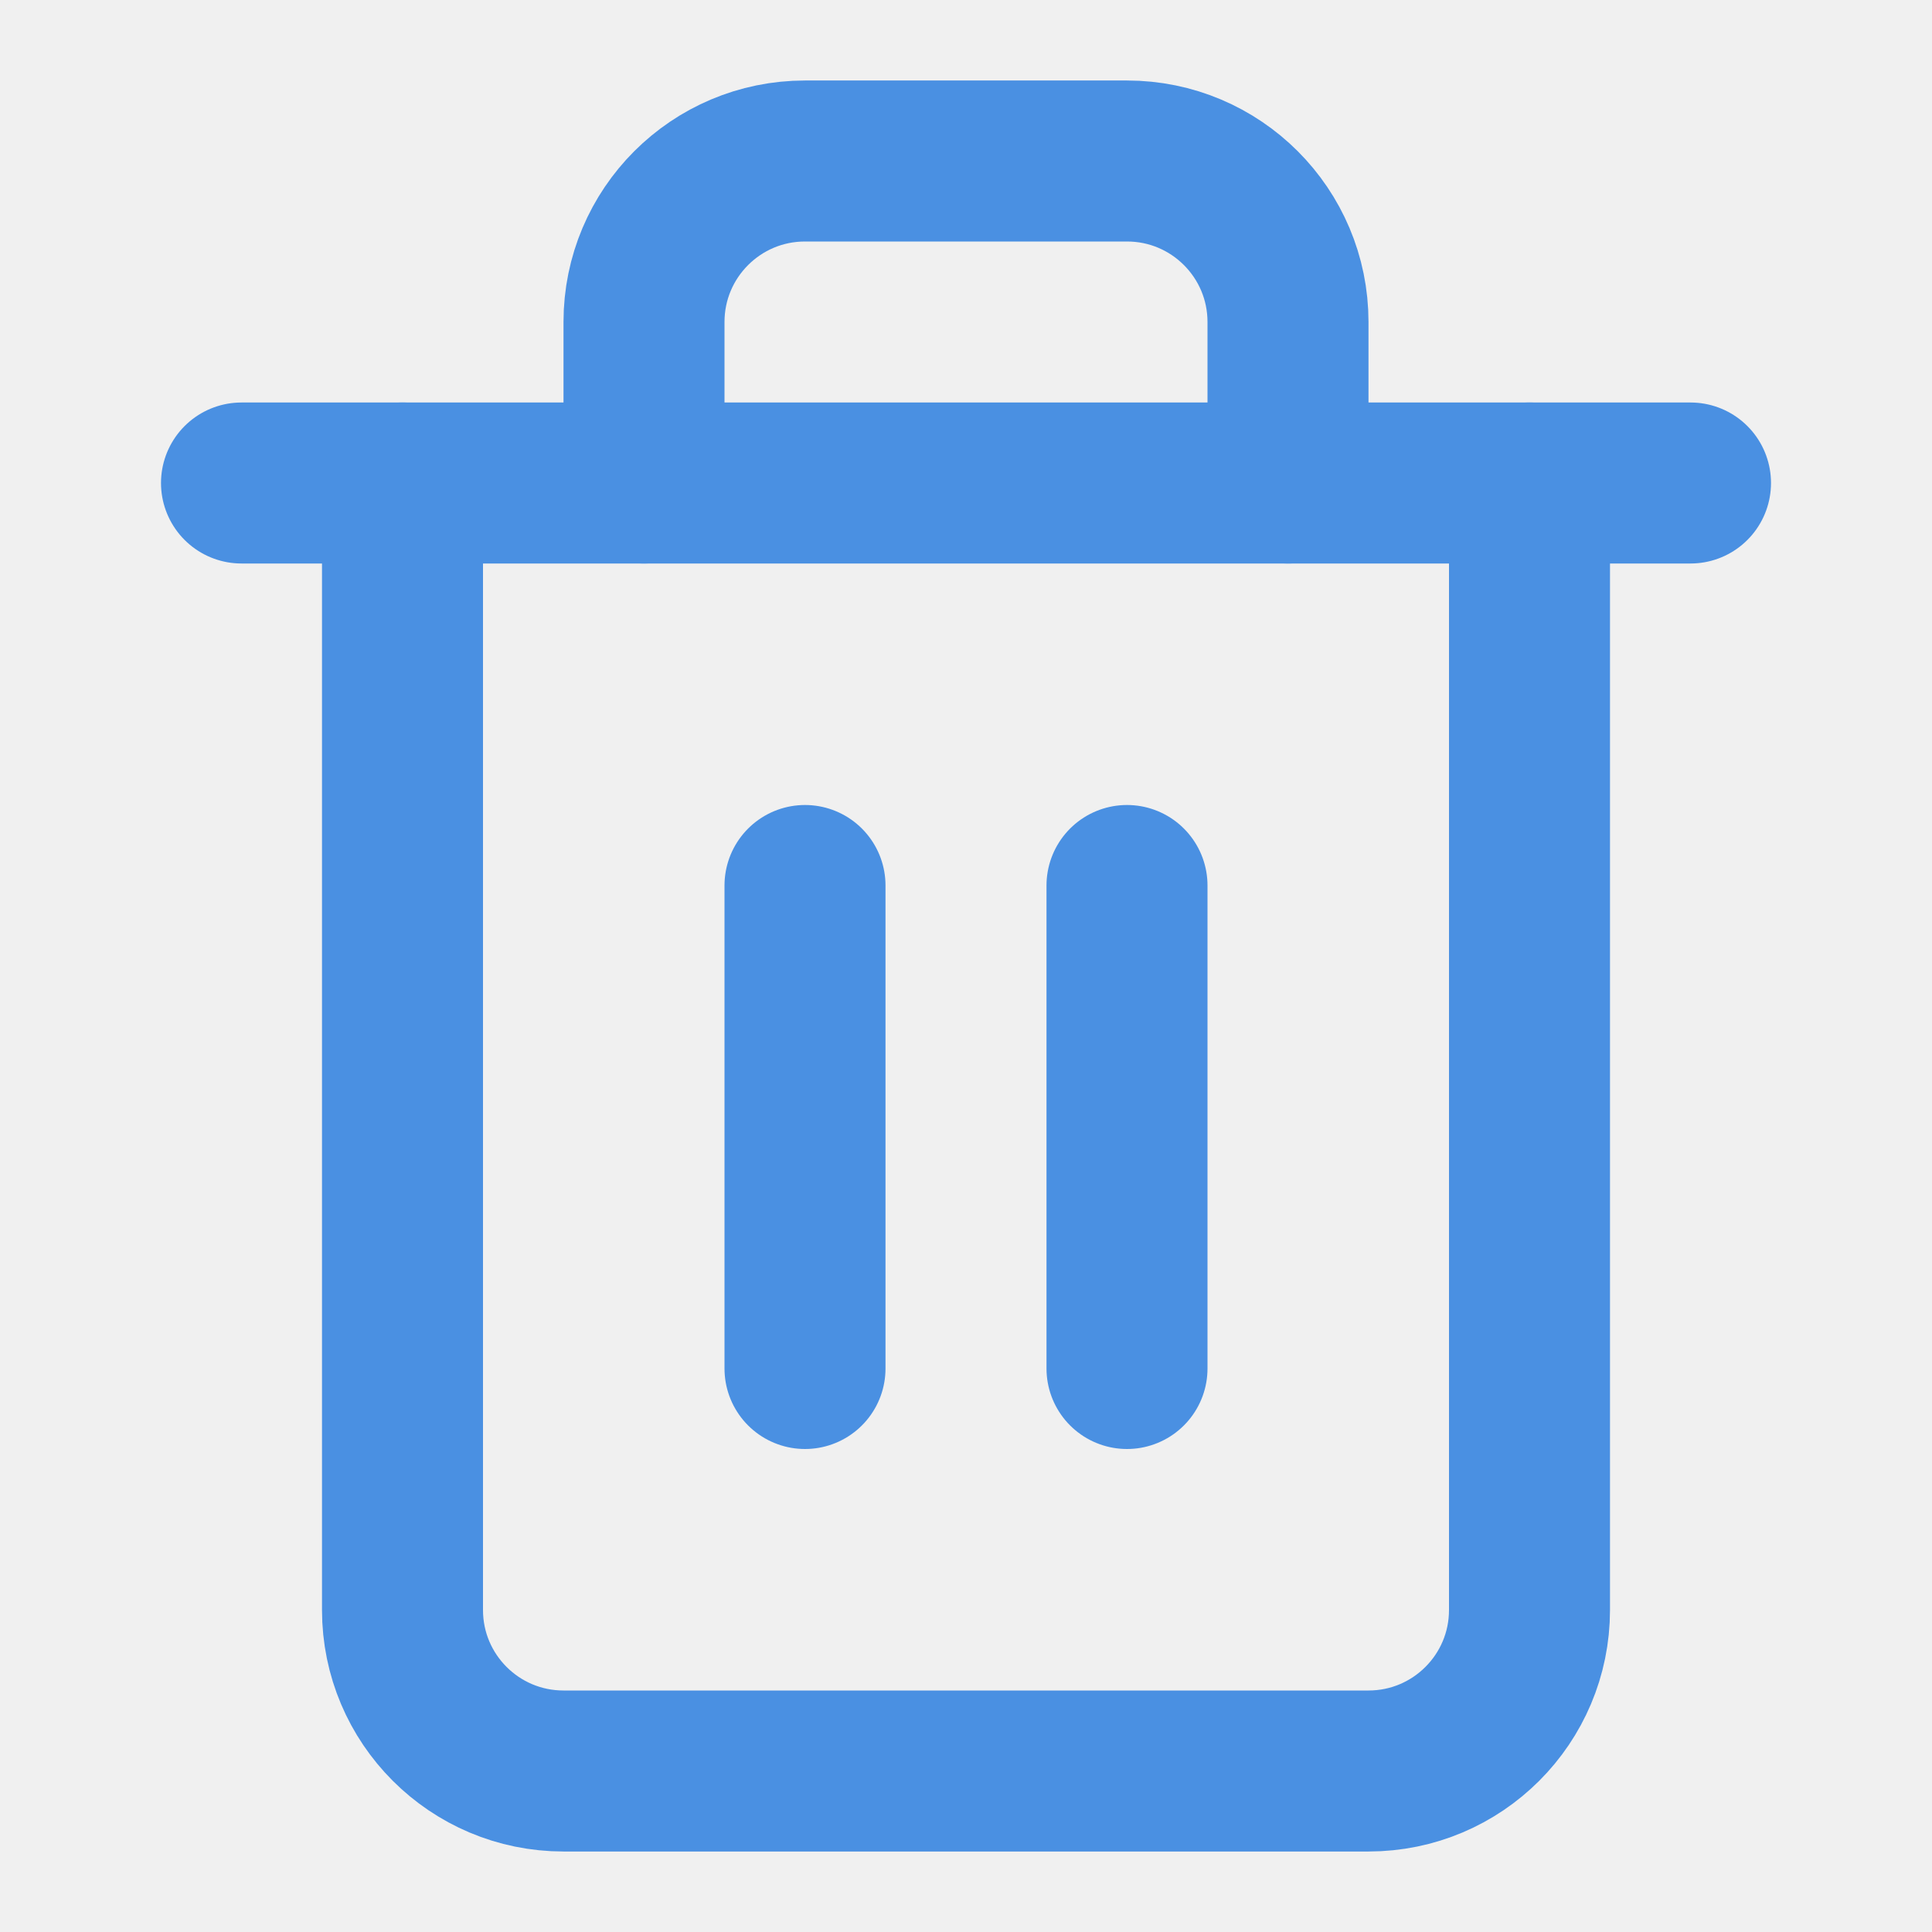
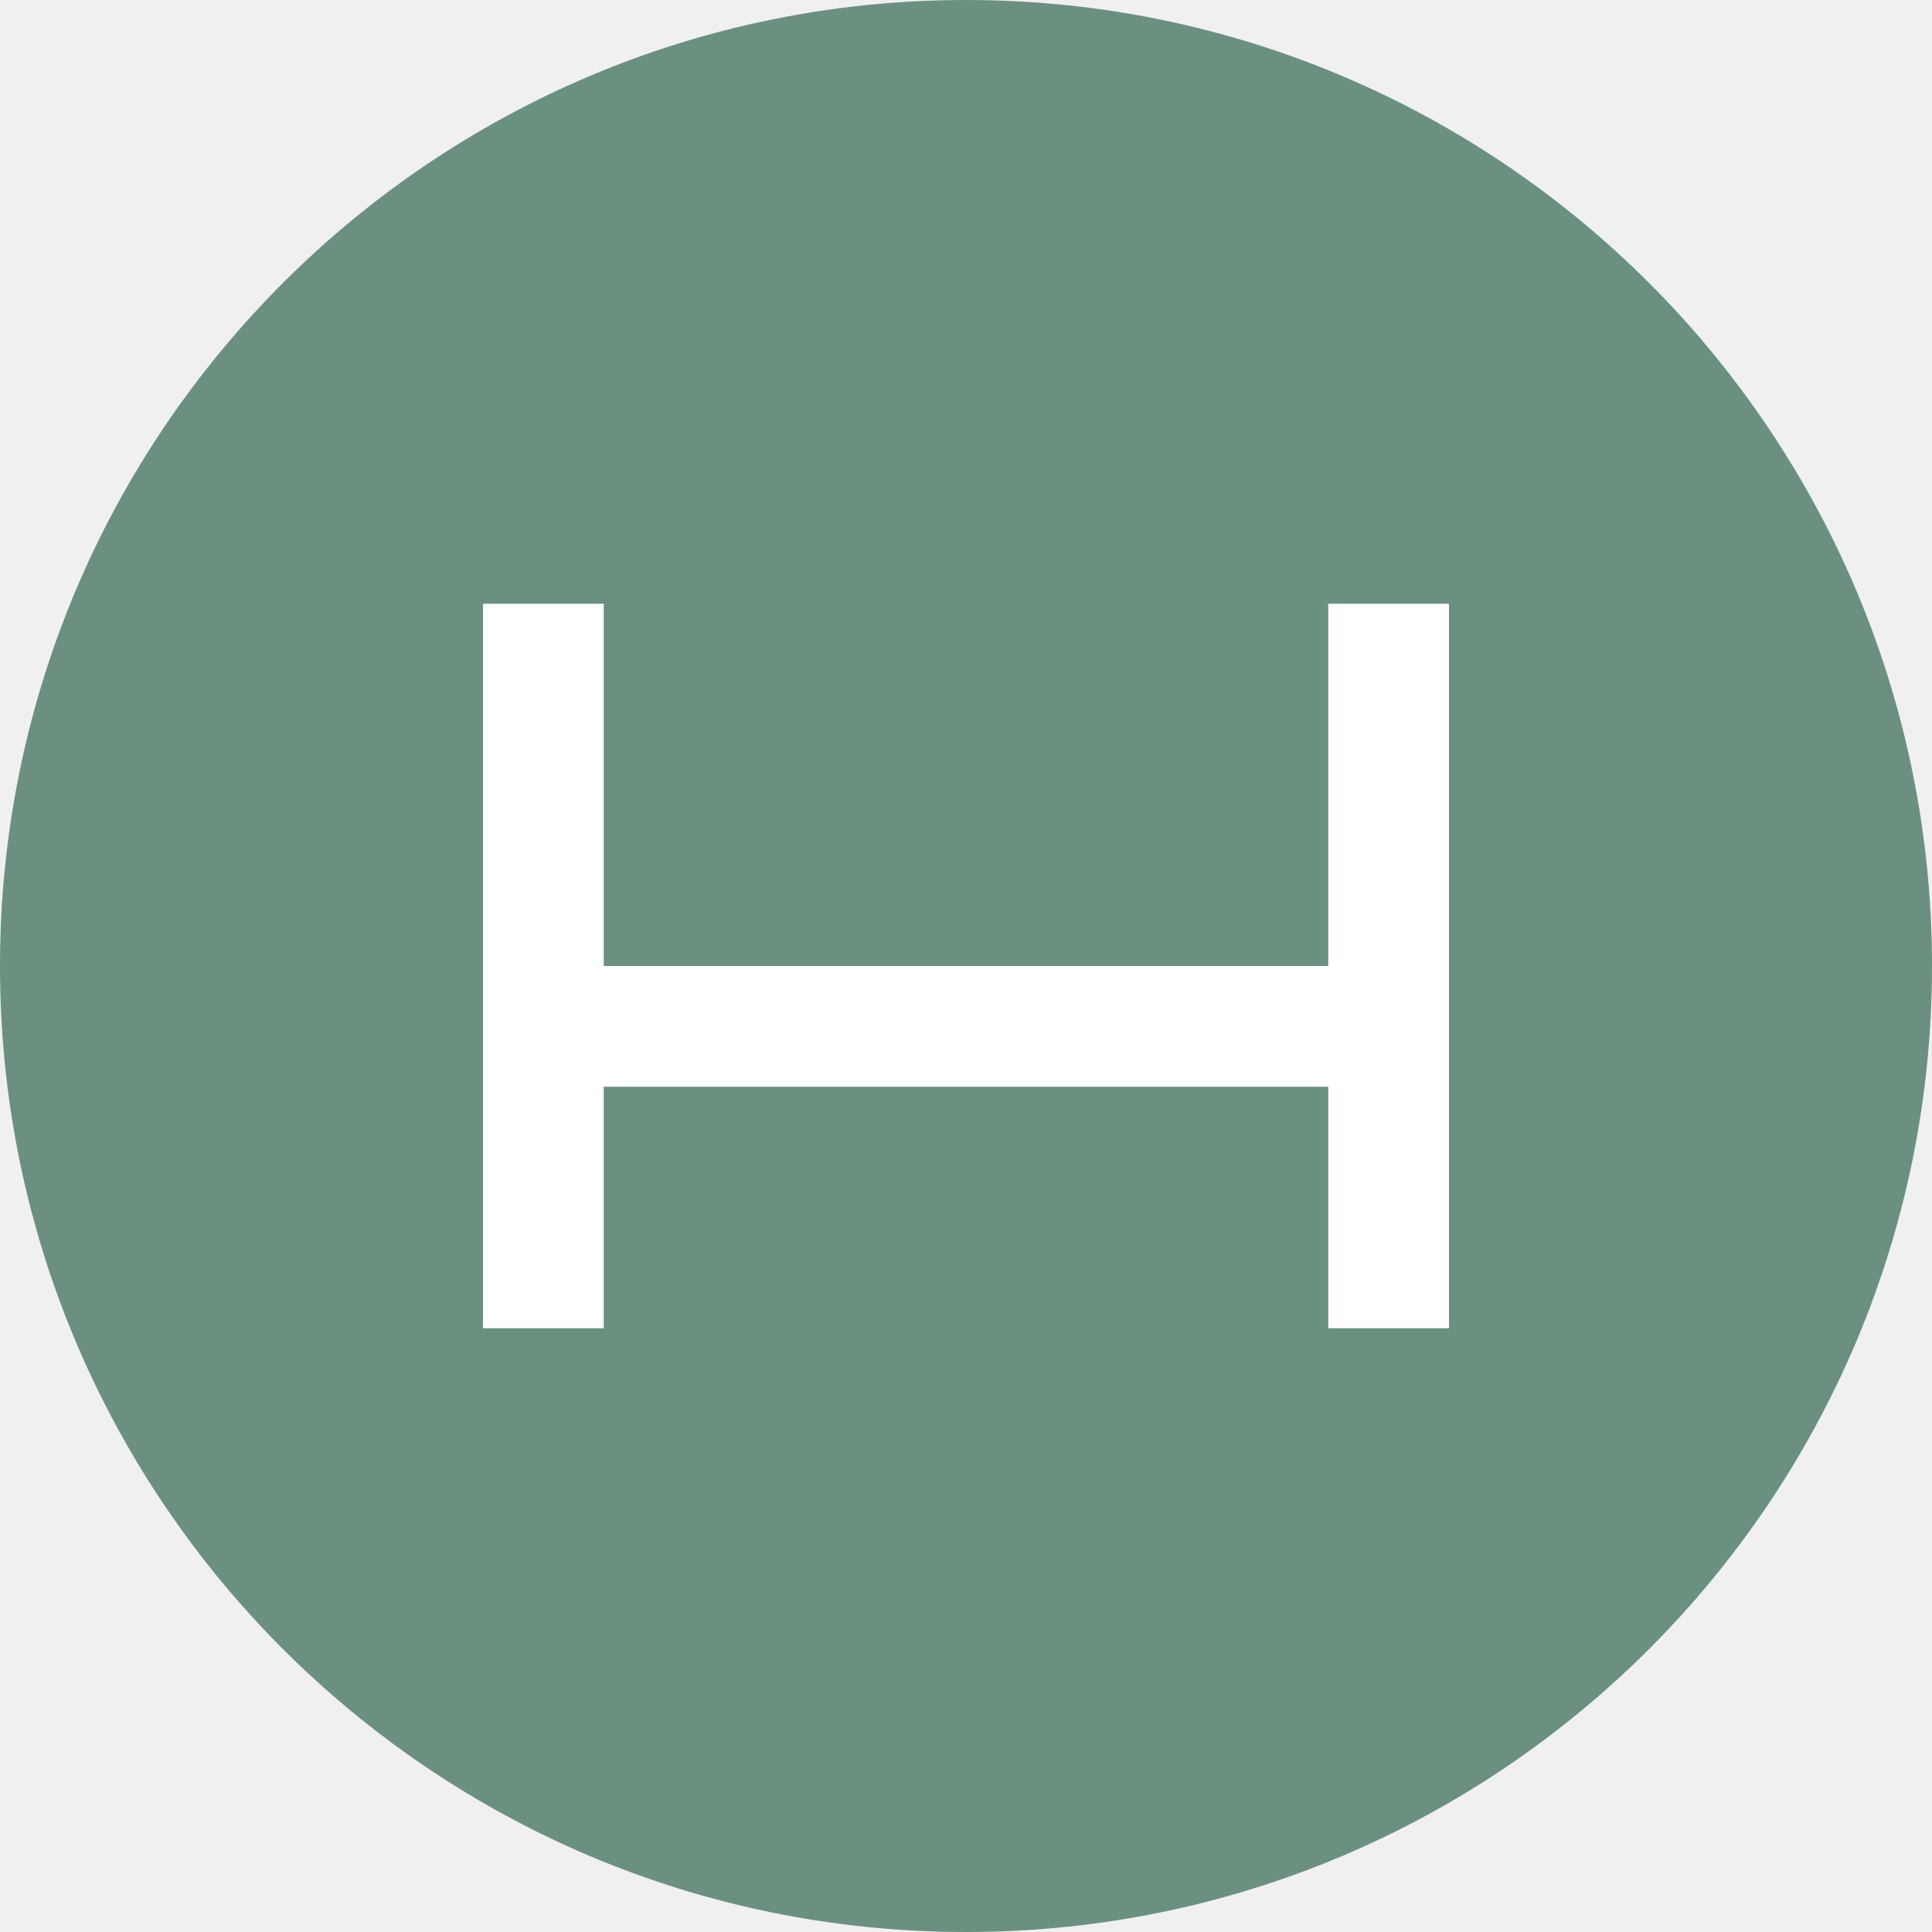
- <svg xmlns="http://www.w3.org/2000/svg" width="24" height="24" viewBox="0 0 24 24" fill="none" stroke="#4A90E2" stroke-width="2" stroke-linecap="round" stroke-linejoin="round">
-   <path d="M3 6h18" />
-   <path d="M19 6v14a2 2 0 0 1-2 2H7a2 2 0 0 1-2-2V6" />
-   <path d="M8 6V4a2 2 0 0 1 2-2h4a2 2 0 0 1 2 2v2" />
-   <line x1="10" y1="11" x2="10" y2="17" />
-   <line x1="14" y1="11" x2="14" y2="17" />
+ <svg xmlns="http://www.w3.org/2000/svg" width="256px" height="256px" viewBox="0 0 256 256" version="1.1">
+   <g stroke="none" stroke-width="1" fill="none" fill-rule="evenodd">
+     <circle fill="#6B9080" cx="128" cy="128" r="128" />
+     <path d="M64,80 L80,80 L80,176 L64,176 L64,80 Z M176,80 L192,80 L192,176 L176,176 L176,80 Z M80,128 L176,128 L176,144 L80,144 L80,128 Z" fill="#FFFFFF" />
+   </g>
</svg>
